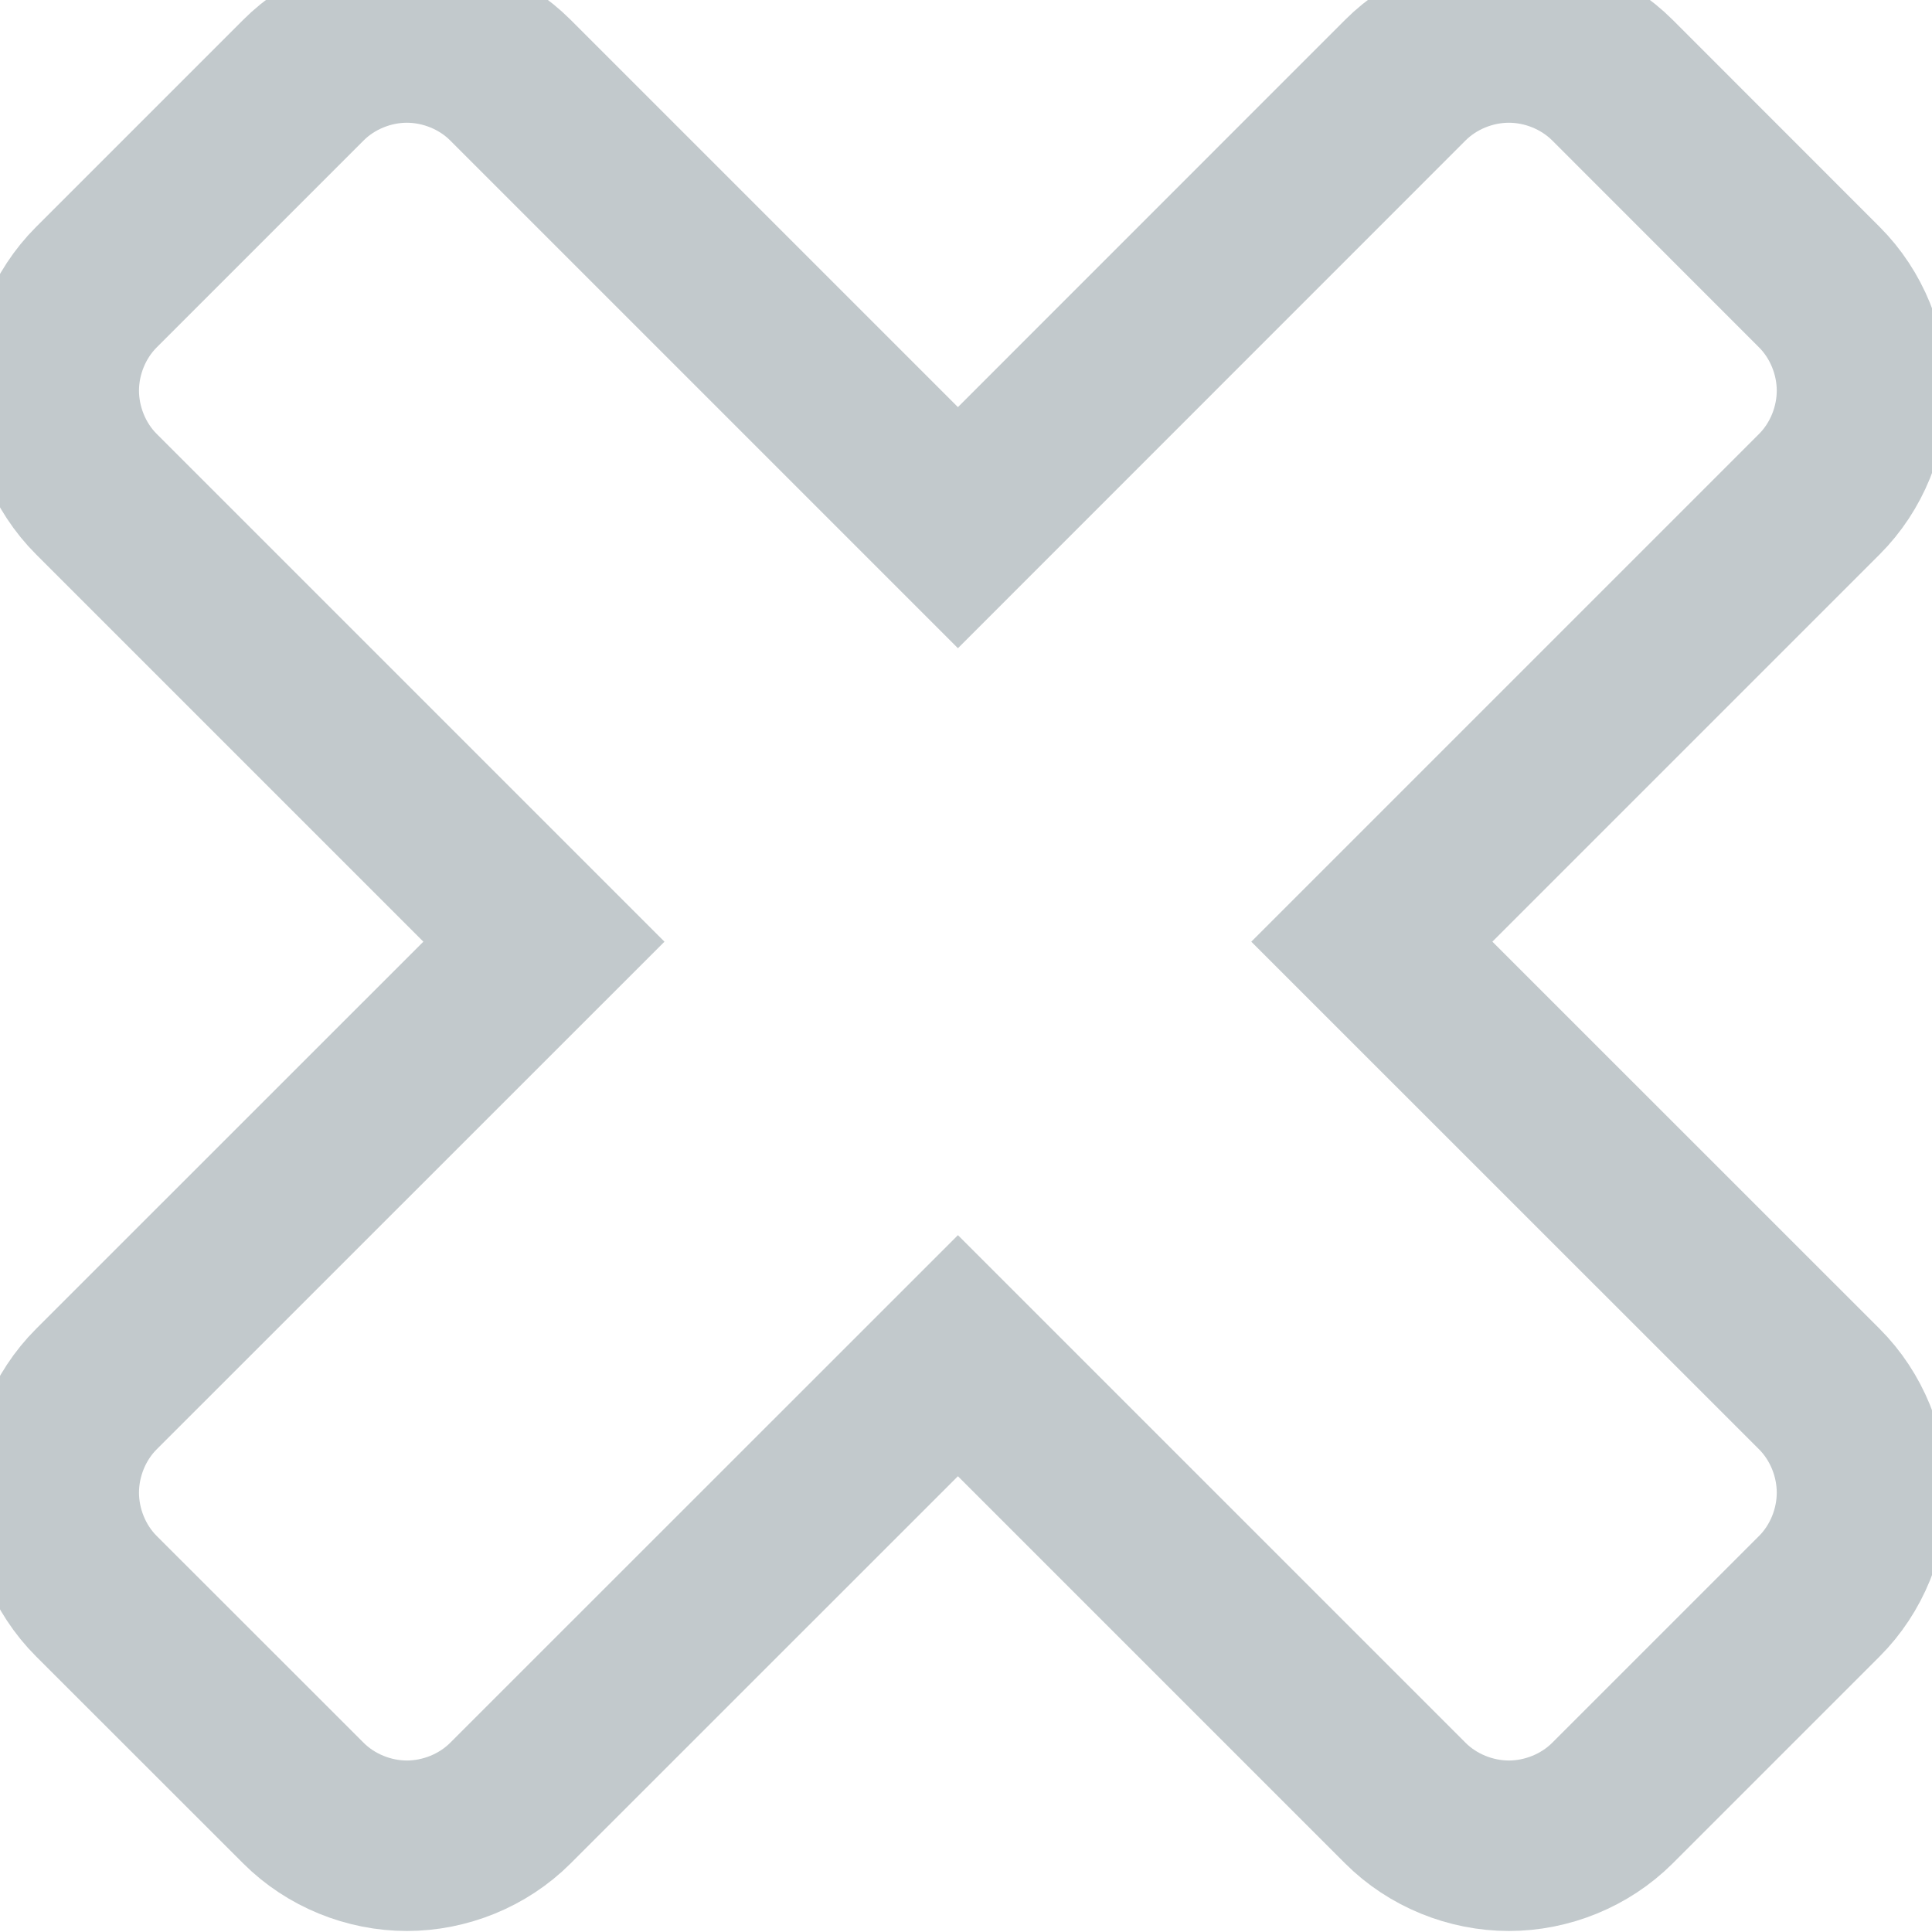
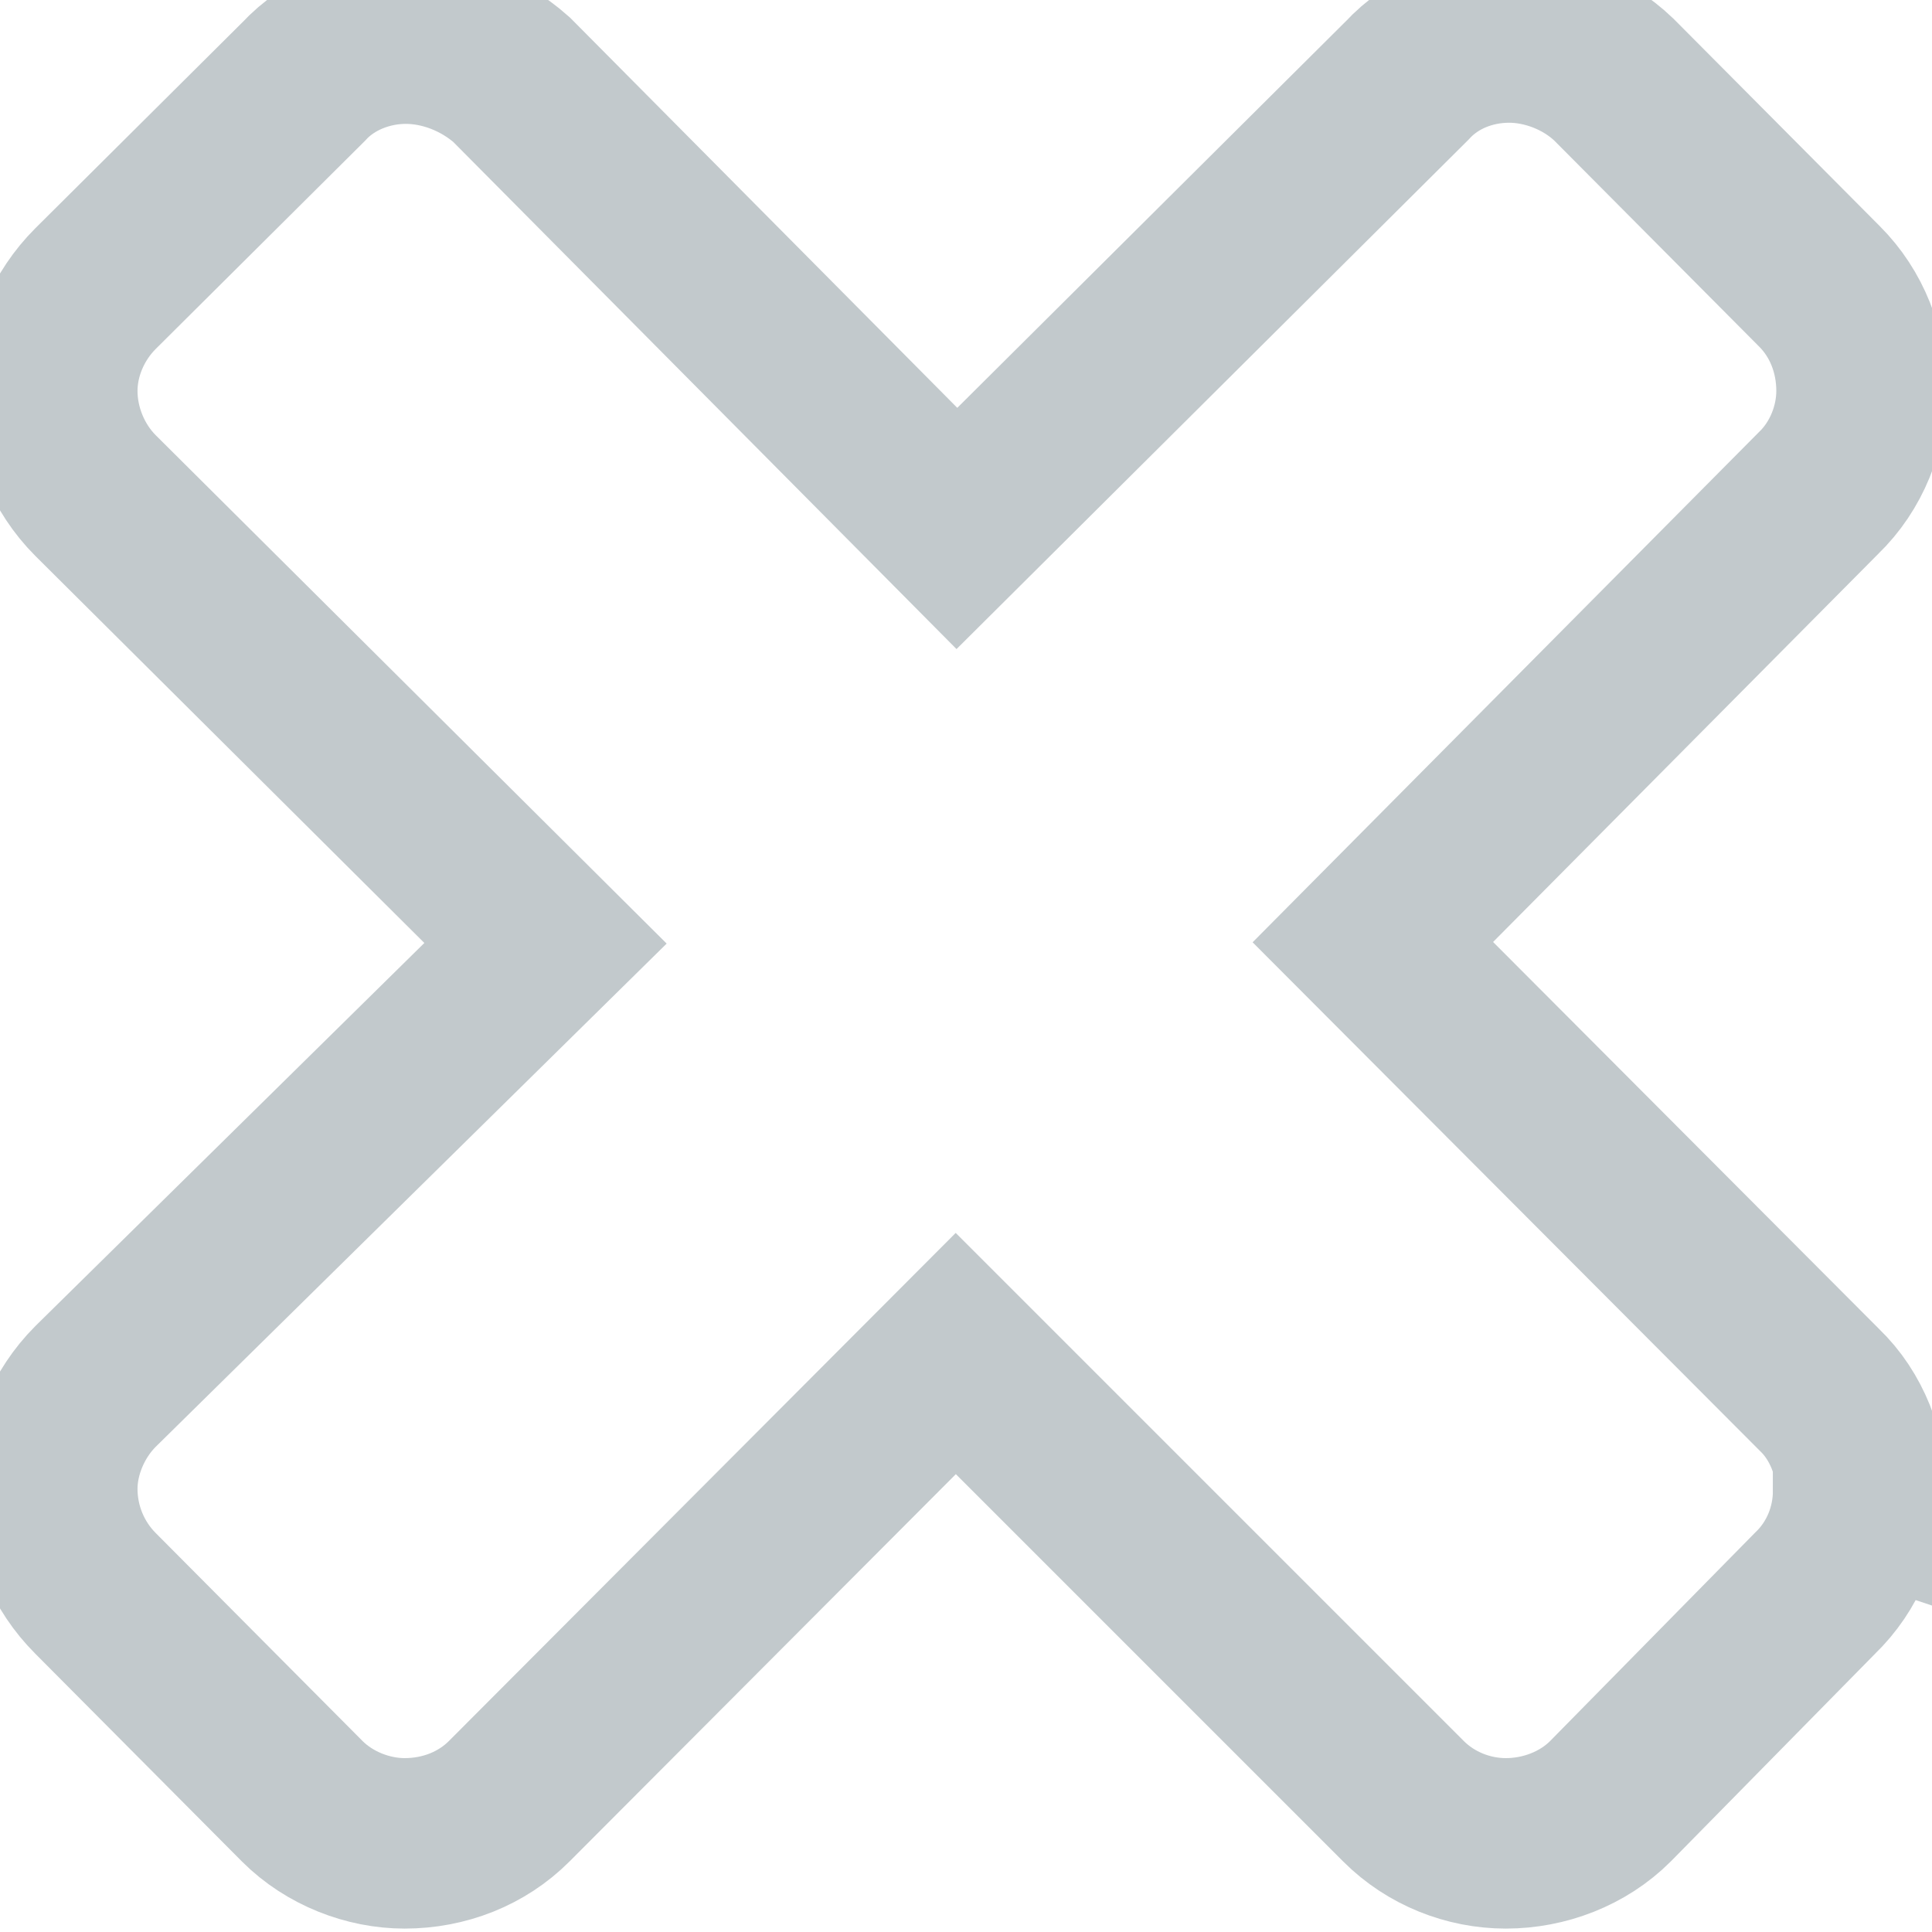
- <svg xmlns="http://www.w3.org/2000/svg" width="17px" height="17px" viewBox="0 0 17 17" version="1.1">
-   <defs />
-   <g id="Page-1" stroke="none" stroke-width="1" fill="none" fill-rule="evenodd">
-     <g id="Artboard-1" transform="translate(-121, -51)" stroke="#C2C9CC" stroke-width="1.5">
-       <path d="M137.384,64.134 C137.384,63.799 137.25,63.464 137.009,63.223 L133.071,59.286 L137.009,55.348 C137.25,55.107 137.384,54.772 137.384,54.437 C137.384,54.103 137.25,53.768 137.009,53.527 L135.188,51.705 C134.946,51.464 134.612,51.33 134.277,51.33 C133.942,51.33 133.607,51.464 133.366,51.705 L129.429,55.643 L125.491,51.705 C125.25,51.464 124.915,51.33 124.58,51.33 C124.246,51.33 123.911,51.464 123.67,51.705 L121.848,53.527 C121.607,53.768 121.473,54.103 121.473,54.437 C121.473,54.772 121.607,55.107 121.848,55.348 L125.786,59.286 L121.848,63.223 C121.607,63.464 121.473,63.799 121.473,64.134 C121.473,64.469 121.607,64.804 121.848,65.045 L123.67,66.866 C123.911,67.107 124.246,67.241 124.58,67.241 C124.915,67.241 125.25,67.107 125.491,66.866 L129.429,62.929 L133.366,66.866 C133.607,67.107 133.942,67.241 134.277,67.241 C134.612,67.241 134.946,67.107 135.188,66.866 L137.009,65.045 C137.25,64.804 137.384,64.469 137.384,64.134 L137.384,64.134 Z" id="not-valid" />
+ <svg xmlns="http://www.w3.org/2000/svg" width="17" height="17">
+   <g fill="none">
+     <g stroke="#C2C9CC" stroke-width="1.5">
+       <path d="M16.38 13.13c0-.33-.13-.67-.37-.9l-3.93-3.94L16 4.34c.25-.24.38-.58.38-.9 0-.35-.13-.68-.37-.92L14.2.7c-.25-.24-.6-.37-.92-.37-.34 0-.67.13-.9.38L8.42 4.65 4.5.7C4.24.47 3.9.34 3.57.34c-.33 0-.67.13-.9.38L.84 2.54c-.24.24-.38.57-.38.9 0 .34.14.68.38.92L4.8 8.3.84 12.2c-.24.24-.38.58-.38.9 0 .35.14.68.38.92l1.82 1.83c.24.24.58.37.9.37.35 0 .68-.13.92-.37l3.93-3.94 3.94 3.94c.24.24.57.37.9.37.34 0 .68-.13.92-.37l1.8-1.83c.25-.24.38-.57.38-.9z" />
    </g>
  </g>
</svg>
